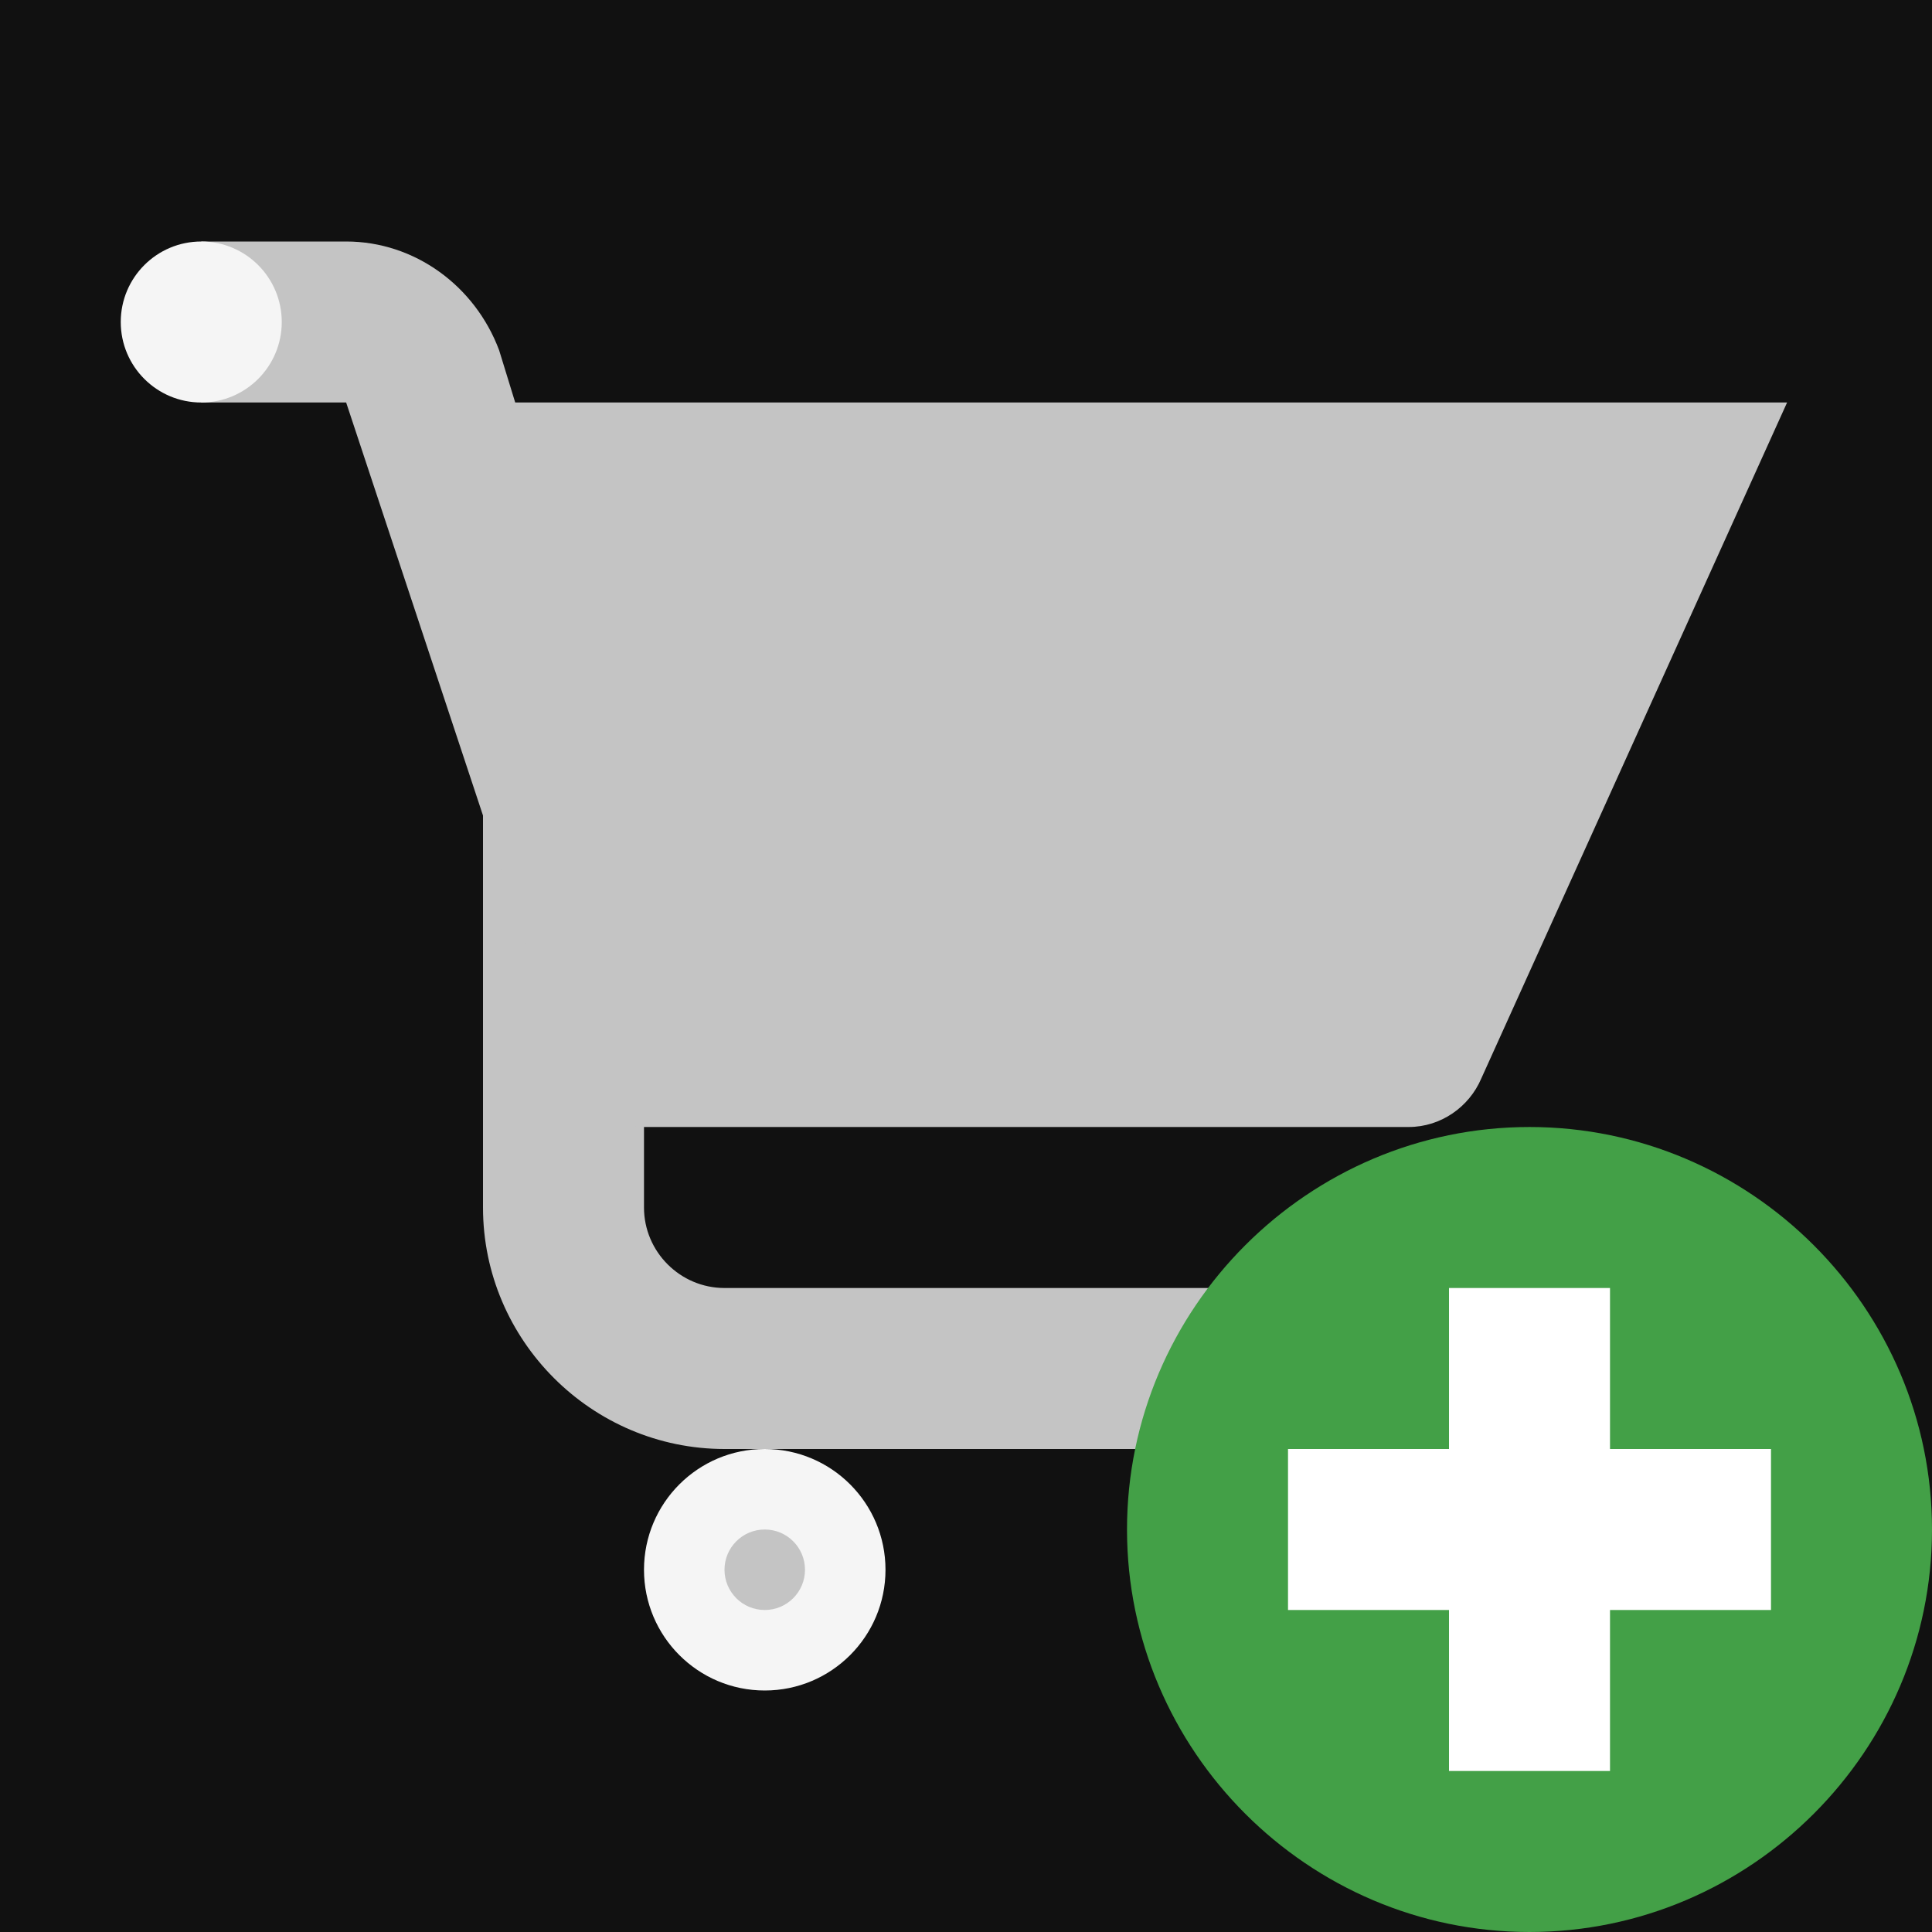
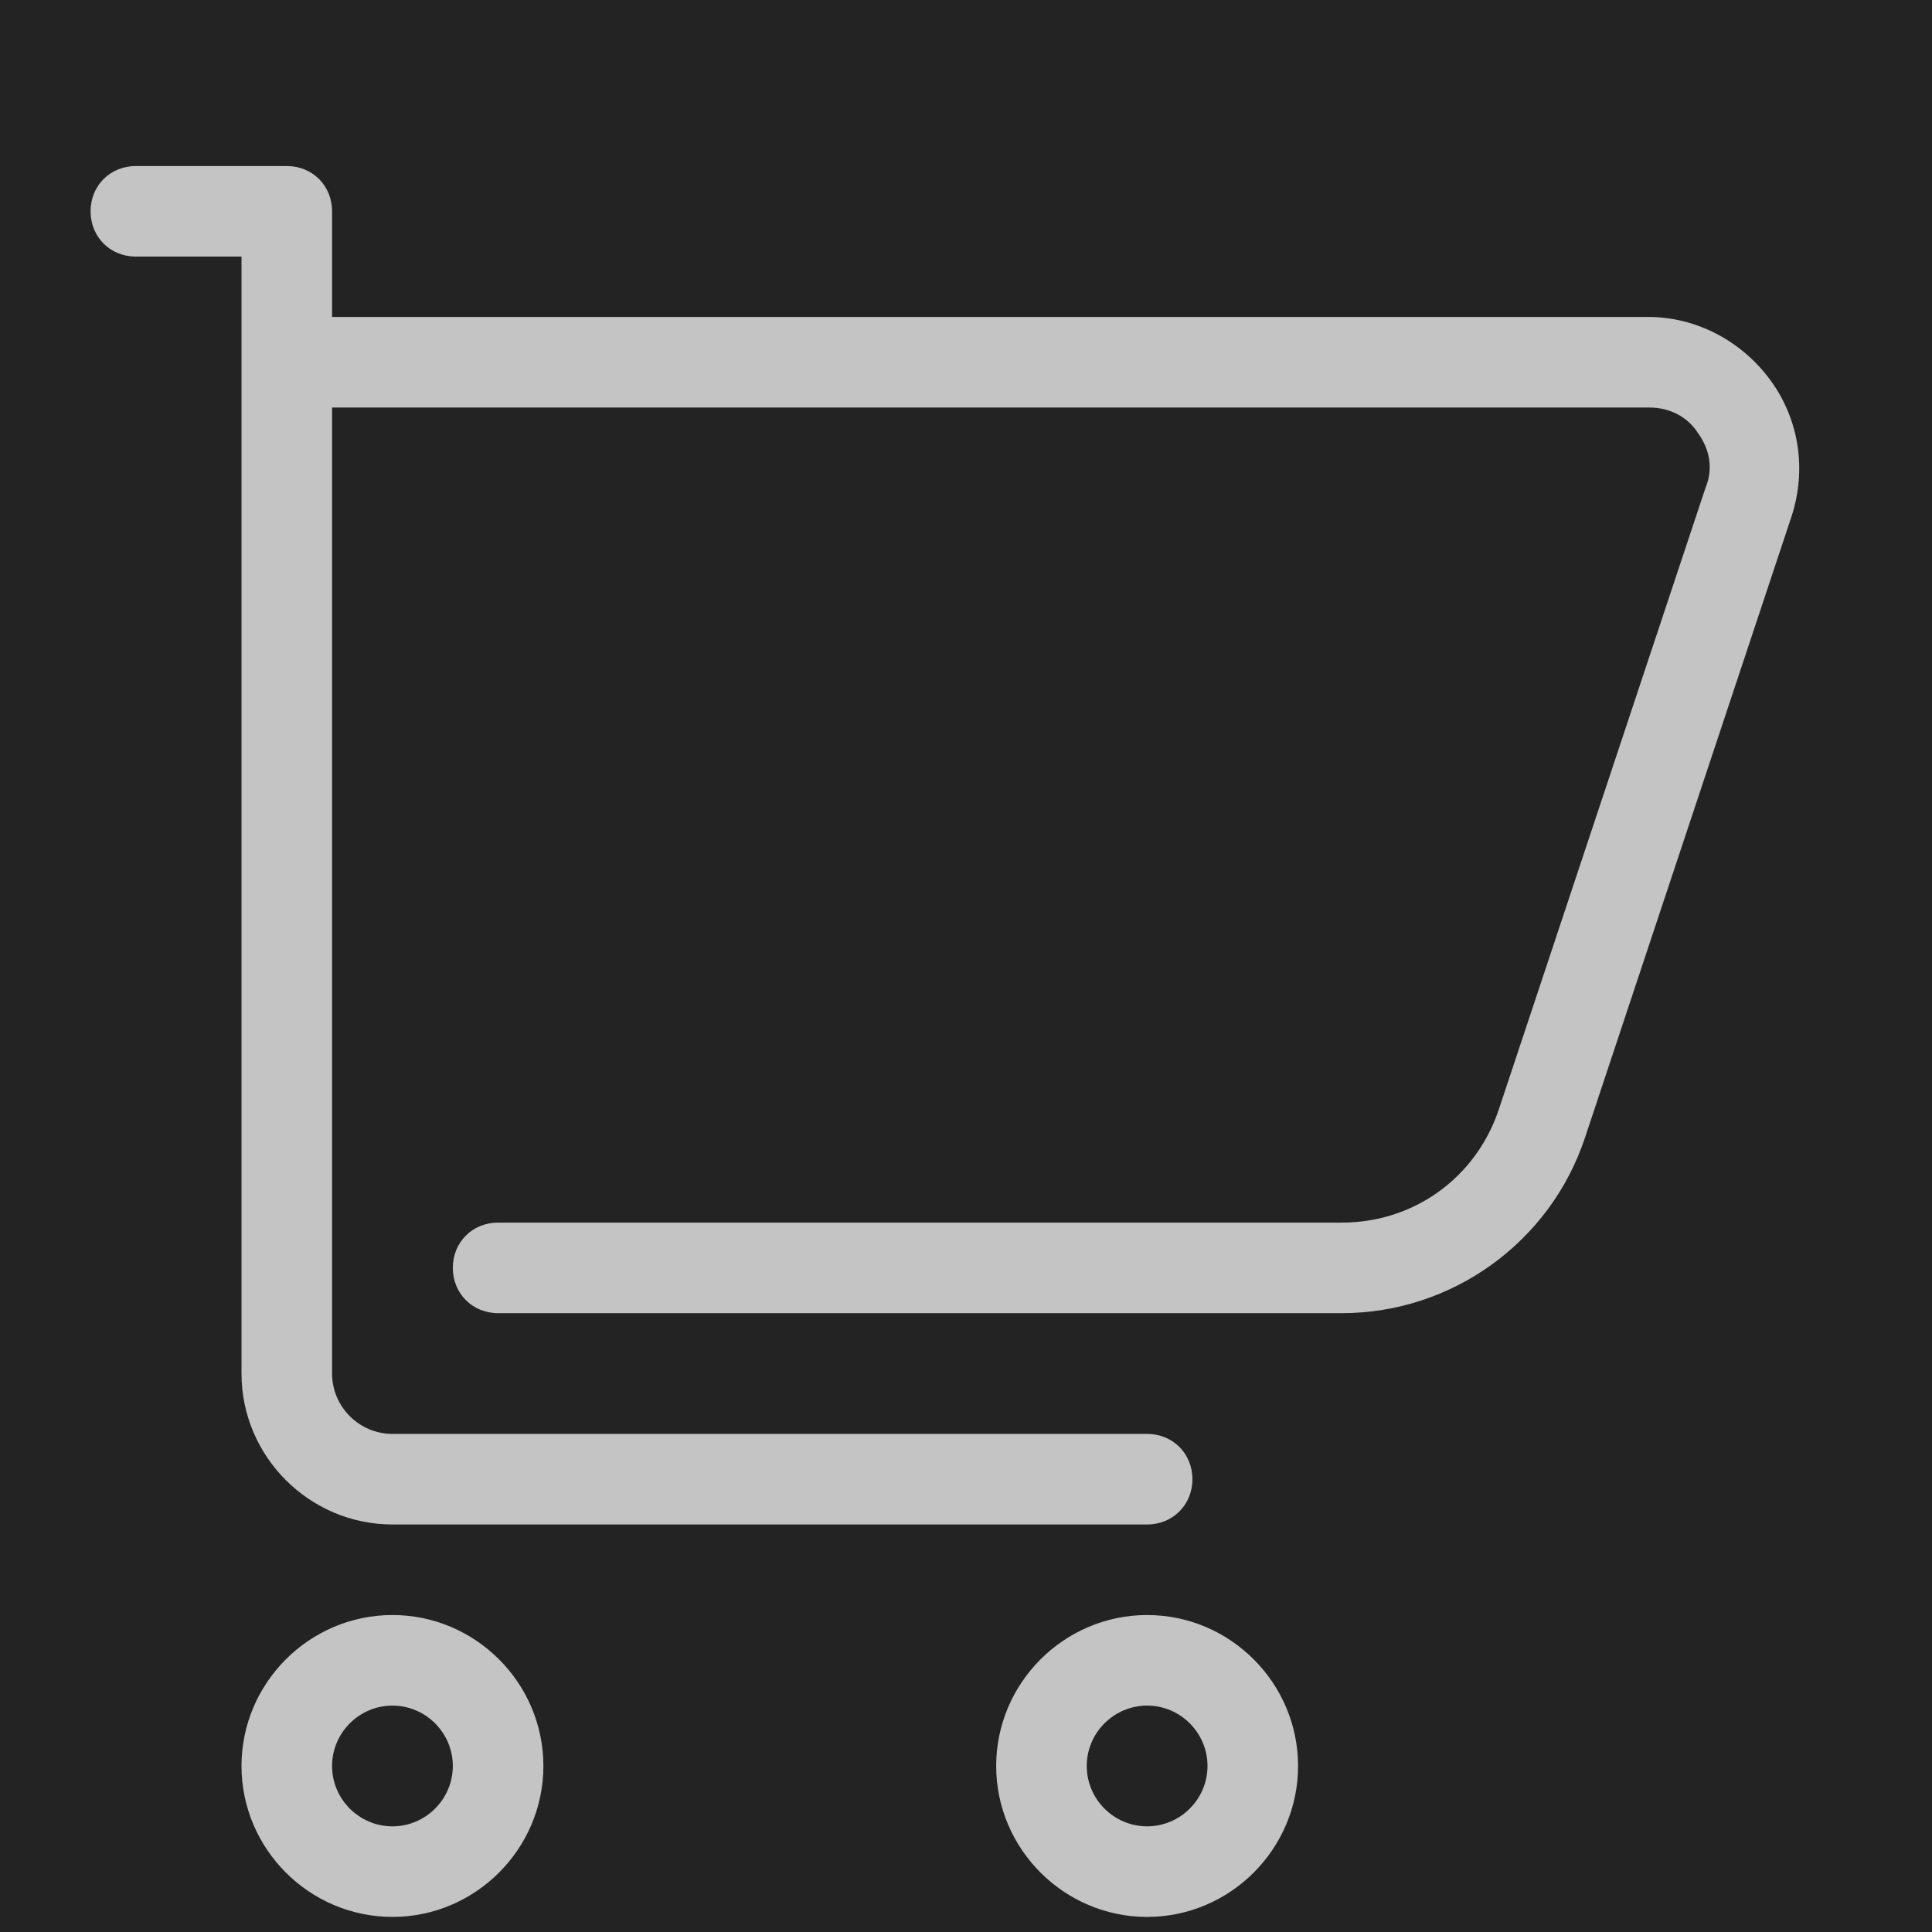
- <svg xmlns="http://www.w3.org/2000/svg" x="0px" y="0px" width="48" height="48" viewBox="0 0 172 172" style=" fill:#000000;">
+ <svg xmlns="http://www.w3.org/2000/svg" x="0px" y="0px" width="64" height="64" viewBox="0 0 172 172" style=" fill:#000000;">
  <g fill="none" fill-rule="nonzero" stroke="none" stroke-width="1" stroke-linecap="butt" stroke-linejoin="miter" stroke-miterlimit="10" stroke-dasharray="" stroke-dashoffset="0" font-family="none" font-weight="none" font-size="none" text-anchor="none" style="mix-blend-mode: normal">
-     <path d="M0,172v-172h172v172z" fill="#111111" />
-     <g>
-       <path d="M64.5,114.667c-3.942,0 -7.167,-3.225 -7.167,-7.167v-35.833h-14.333v35.833c0,11.825 9.675,21.5 21.5,21.5h68.083v-14.333z" fill="#c4c4c4" />
-       <path d="M45.867,35.833l-1.433,-4.658c-2.15,-5.733 -7.525,-9.675 -13.617,-9.675h-12.9v14.333h12.9l19.708,59.483c1.075,2.867 3.583,5.017 6.808,5.017h68.083c2.867,0 5.375,-1.792 6.45,-4.3l27.233,-60.2z" fill="#c4c4c4" />
-       <path d="M17.917,21.5c-3.958,0 -7.167,3.209 -7.167,7.167c0,3.958 3.209,7.167 7.167,7.167c3.958,0 7.167,-3.209 7.167,-7.167c0,-3.958 -3.209,-7.167 -7.167,-7.167z" fill="#f5f5f5" />
-       <path d="M121.833,129c-5.937,0 -10.75,4.813 -10.75,10.75c0,5.937 4.813,10.75 10.75,10.75c5.937,0 10.75,-4.813 10.75,-10.75c0,-5.937 -4.813,-10.75 -10.75,-10.75zM68.083,129c-5.937,0 -10.75,4.813 -10.75,10.75c0,5.937 4.813,10.75 10.75,10.75c5.937,0 10.75,-4.813 10.75,-10.75c0,-5.937 -4.813,-10.75 -10.75,-10.75z" fill="#f5f5f5" />
-       <g fill="#c4c4c4">
-         <path d="M121.833,136.167c-1.979,0 -3.583,1.604 -3.583,3.583c0,1.979 1.604,3.583 3.583,3.583c1.979,0 3.583,-1.604 3.583,-3.583c0,-1.979 -1.604,-3.583 -3.583,-3.583zM68.083,136.167c-1.979,0 -3.583,1.604 -3.583,3.583c0,1.979 1.604,3.583 3.583,3.583c1.979,0 3.583,-1.604 3.583,-3.583c0,-1.979 -1.604,-3.583 -3.583,-3.583z" />
-       </g>
-     </g>
-     <g>
-       <g id="IOS_copy">
-         <path d="M172,136.167c0,19.708 -16.125,35.833 -35.833,35.833c-19.708,0 -35.833,-16.125 -35.833,-35.833c0,-19.708 16.125,-35.833 35.833,-35.833c19.708,0 35.833,16.125 35.833,35.833" fill="#43a047" />
-         <path d="M157.667,129h-14.333v-14.333h-14.333v14.333h-14.333v14.333h14.333v14.333h14.333v-14.333h14.333z" fill="#ffffff" />
-       </g>
+     <path d="M0,172v-172h172v172z" fill="#232323" />
+     <g fill="#c4c4c4">
+       <path d="M12.094,14.781c-2.284,0 -4.031,1.747 -4.031,4.031c0,2.284 1.747,4.031 4.031,4.031h9.406v99.438c0,7.391 6.047,13.438 13.438,13.438h67.188c2.284,0 4.031,-1.747 4.031,-4.031c0,-2.284 -1.747,-4.031 -4.031,-4.031h-67.188c-2.956,0 -5.375,-2.419 -5.375,-5.375v-86h117.31c1.747,0 3.358,0.805 4.299,2.283c1.075,1.478 1.344,3.227 0.672,4.84l-18.408,55.361c-2.016,6.047 -7.526,10.078 -13.976,10.078h-75.116c-2.284,0 -4.031,1.747 -4.031,4.031c0,2.284 1.747,4.031 4.031,4.031h75.116c9.809,0 18.543,-6.315 21.634,-15.587l18.408,-55.364c1.344,-4.166 0.674,-8.6 -1.879,-12.094c-2.553,-3.494 -6.586,-5.643 -10.886,-5.643h-117.174v-9.406c0,-2.284 -1.747,-4.031 -4.031,-4.031zM34.938,143.781c-7.391,0 -13.438,6.047 -13.438,13.438c0,7.391 6.047,13.438 13.438,13.438c7.391,0 13.438,-6.047 13.438,-13.438c0,-7.391 -6.047,-13.438 -13.438,-13.438zM102.125,143.781c-7.391,0 -13.438,6.047 -13.438,13.438c0,7.391 6.047,13.438 13.438,13.438c7.391,0 13.438,-6.047 13.438,-13.438c0,-7.391 -6.047,-13.438 -13.438,-13.438zM34.938,151.844c2.956,0 5.375,2.419 5.375,5.375c0,2.956 -2.419,5.375 -5.375,5.375c-2.956,0 -5.375,-2.419 -5.375,-5.375c0,-2.956 2.419,-5.375 5.375,-5.375zM102.125,151.844c2.956,0 5.375,2.419 5.375,5.375c0,2.956 -2.419,5.375 -5.375,5.375c-2.956,0 -5.375,-2.419 -5.375,-5.375c0,-2.956 2.419,-5.375 5.375,-5.375z" />
    </g>
  </g>
</svg>
